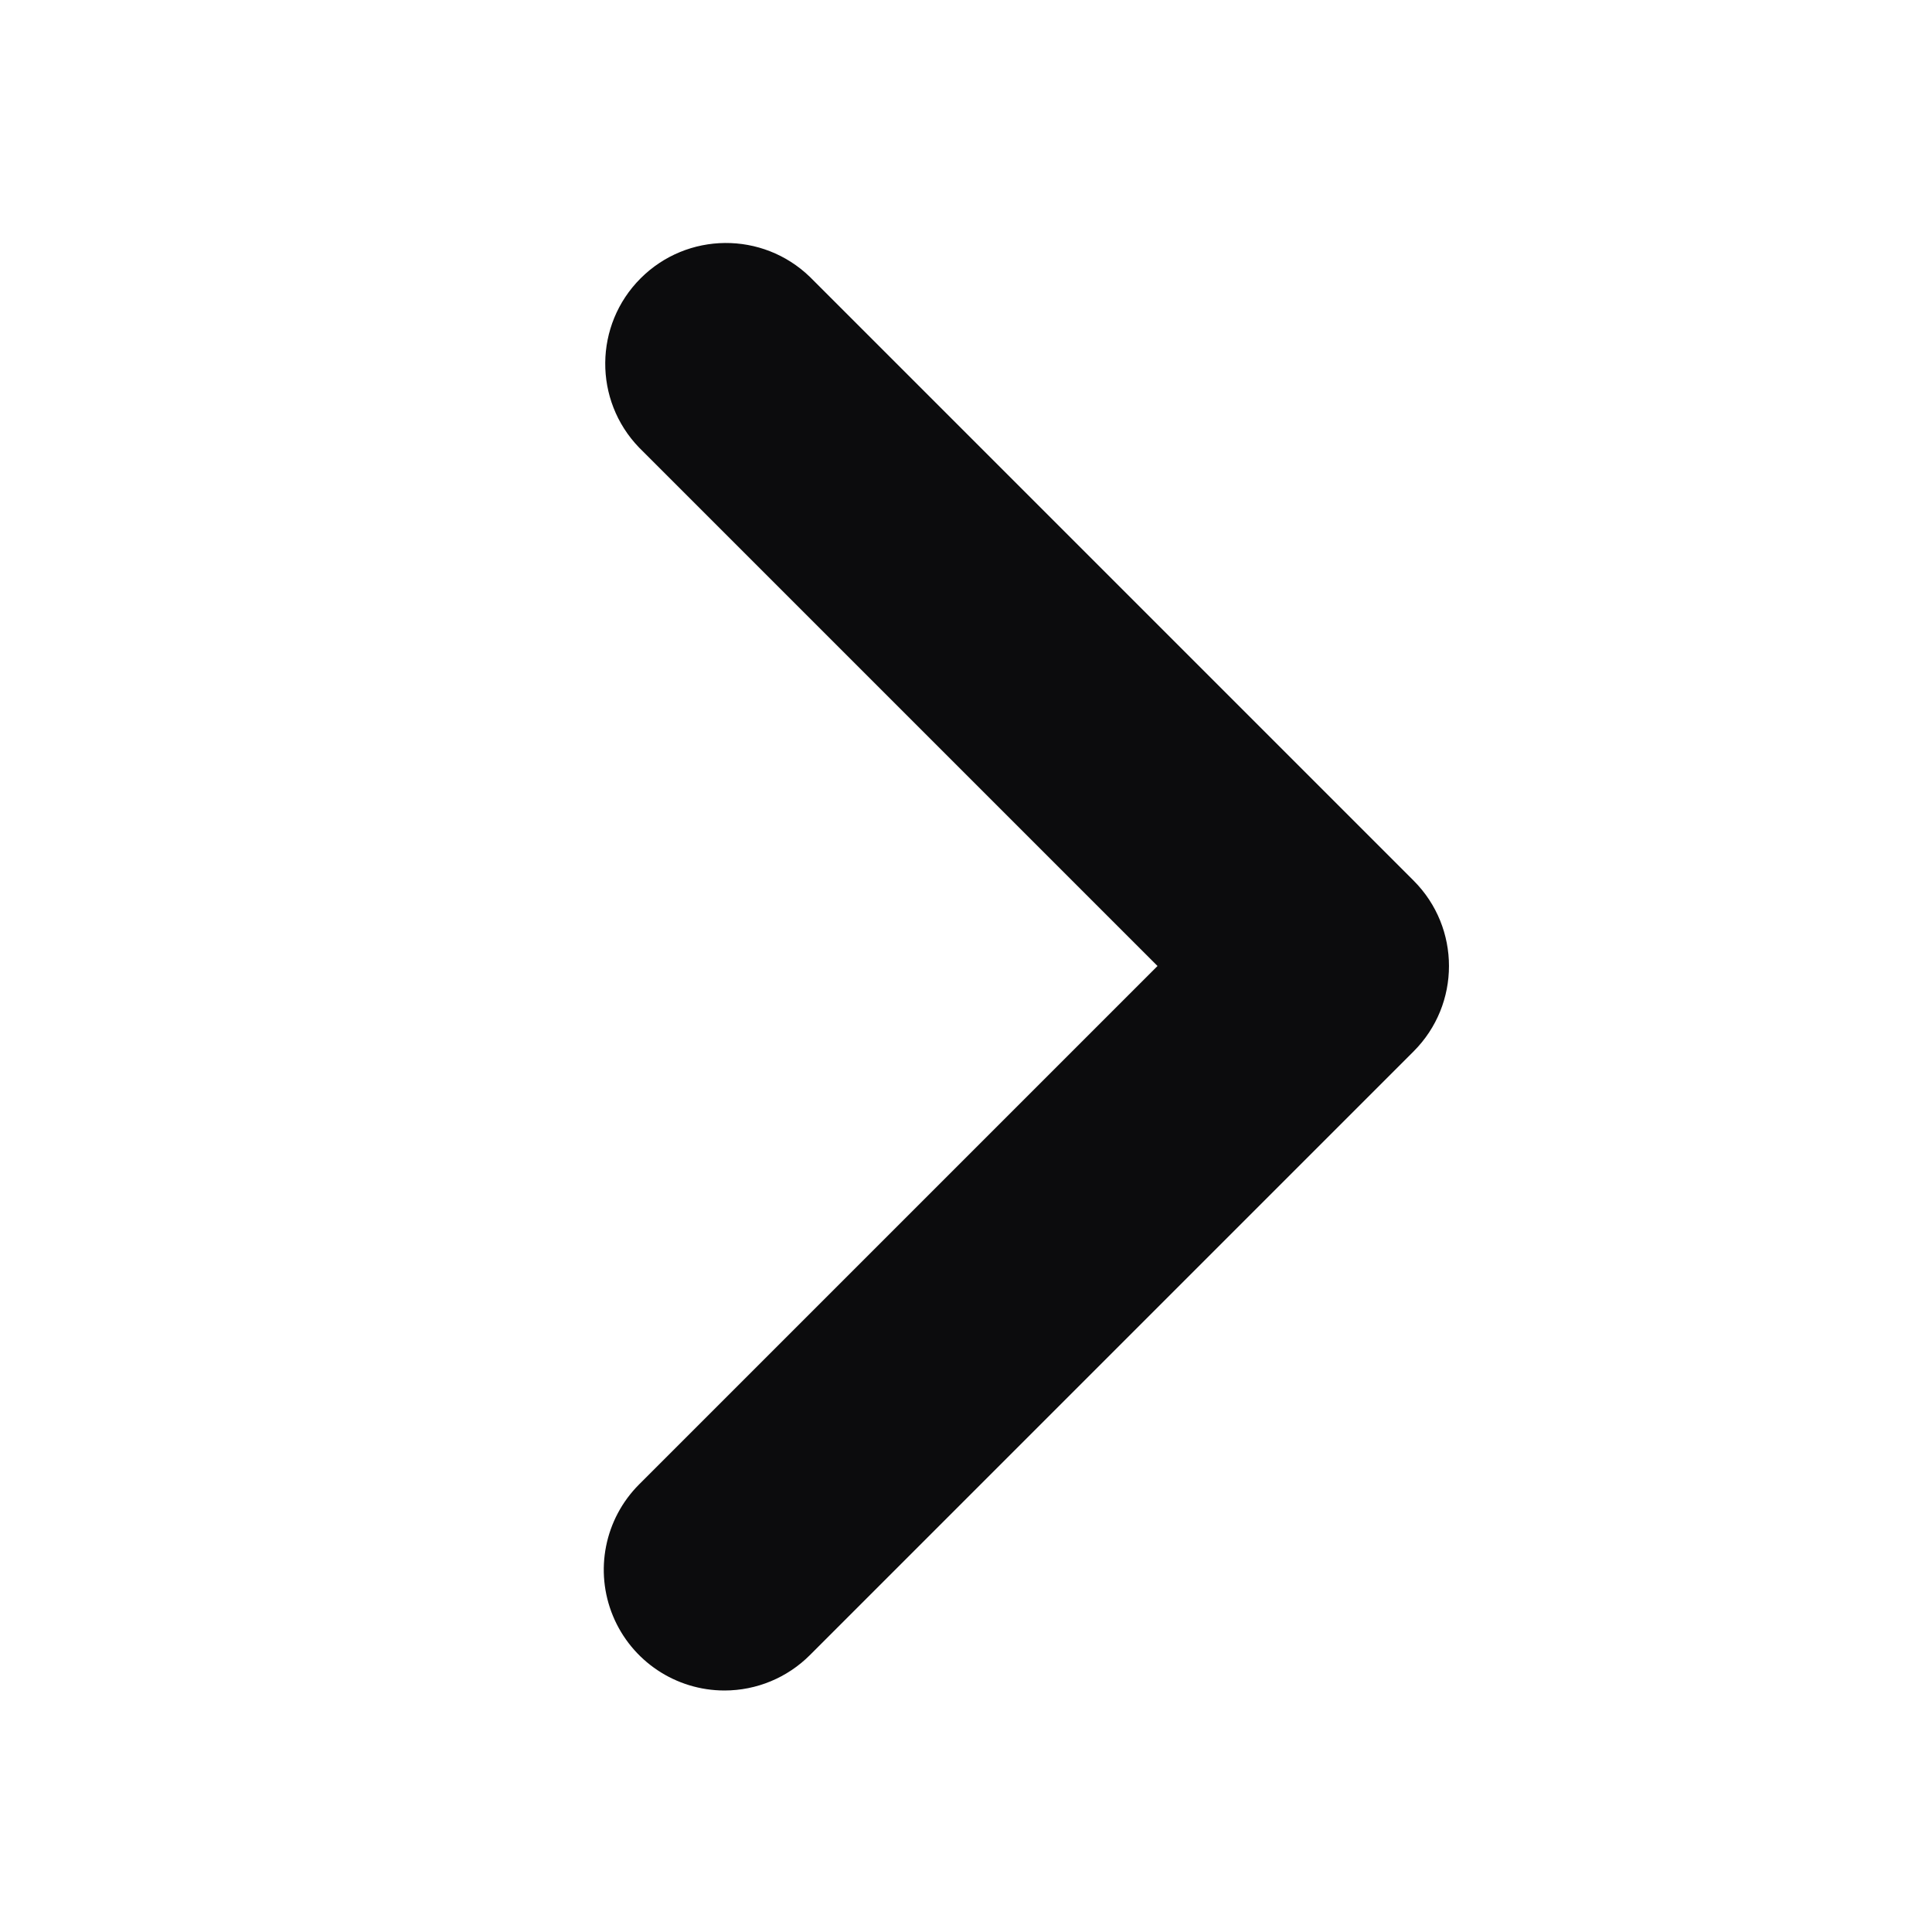
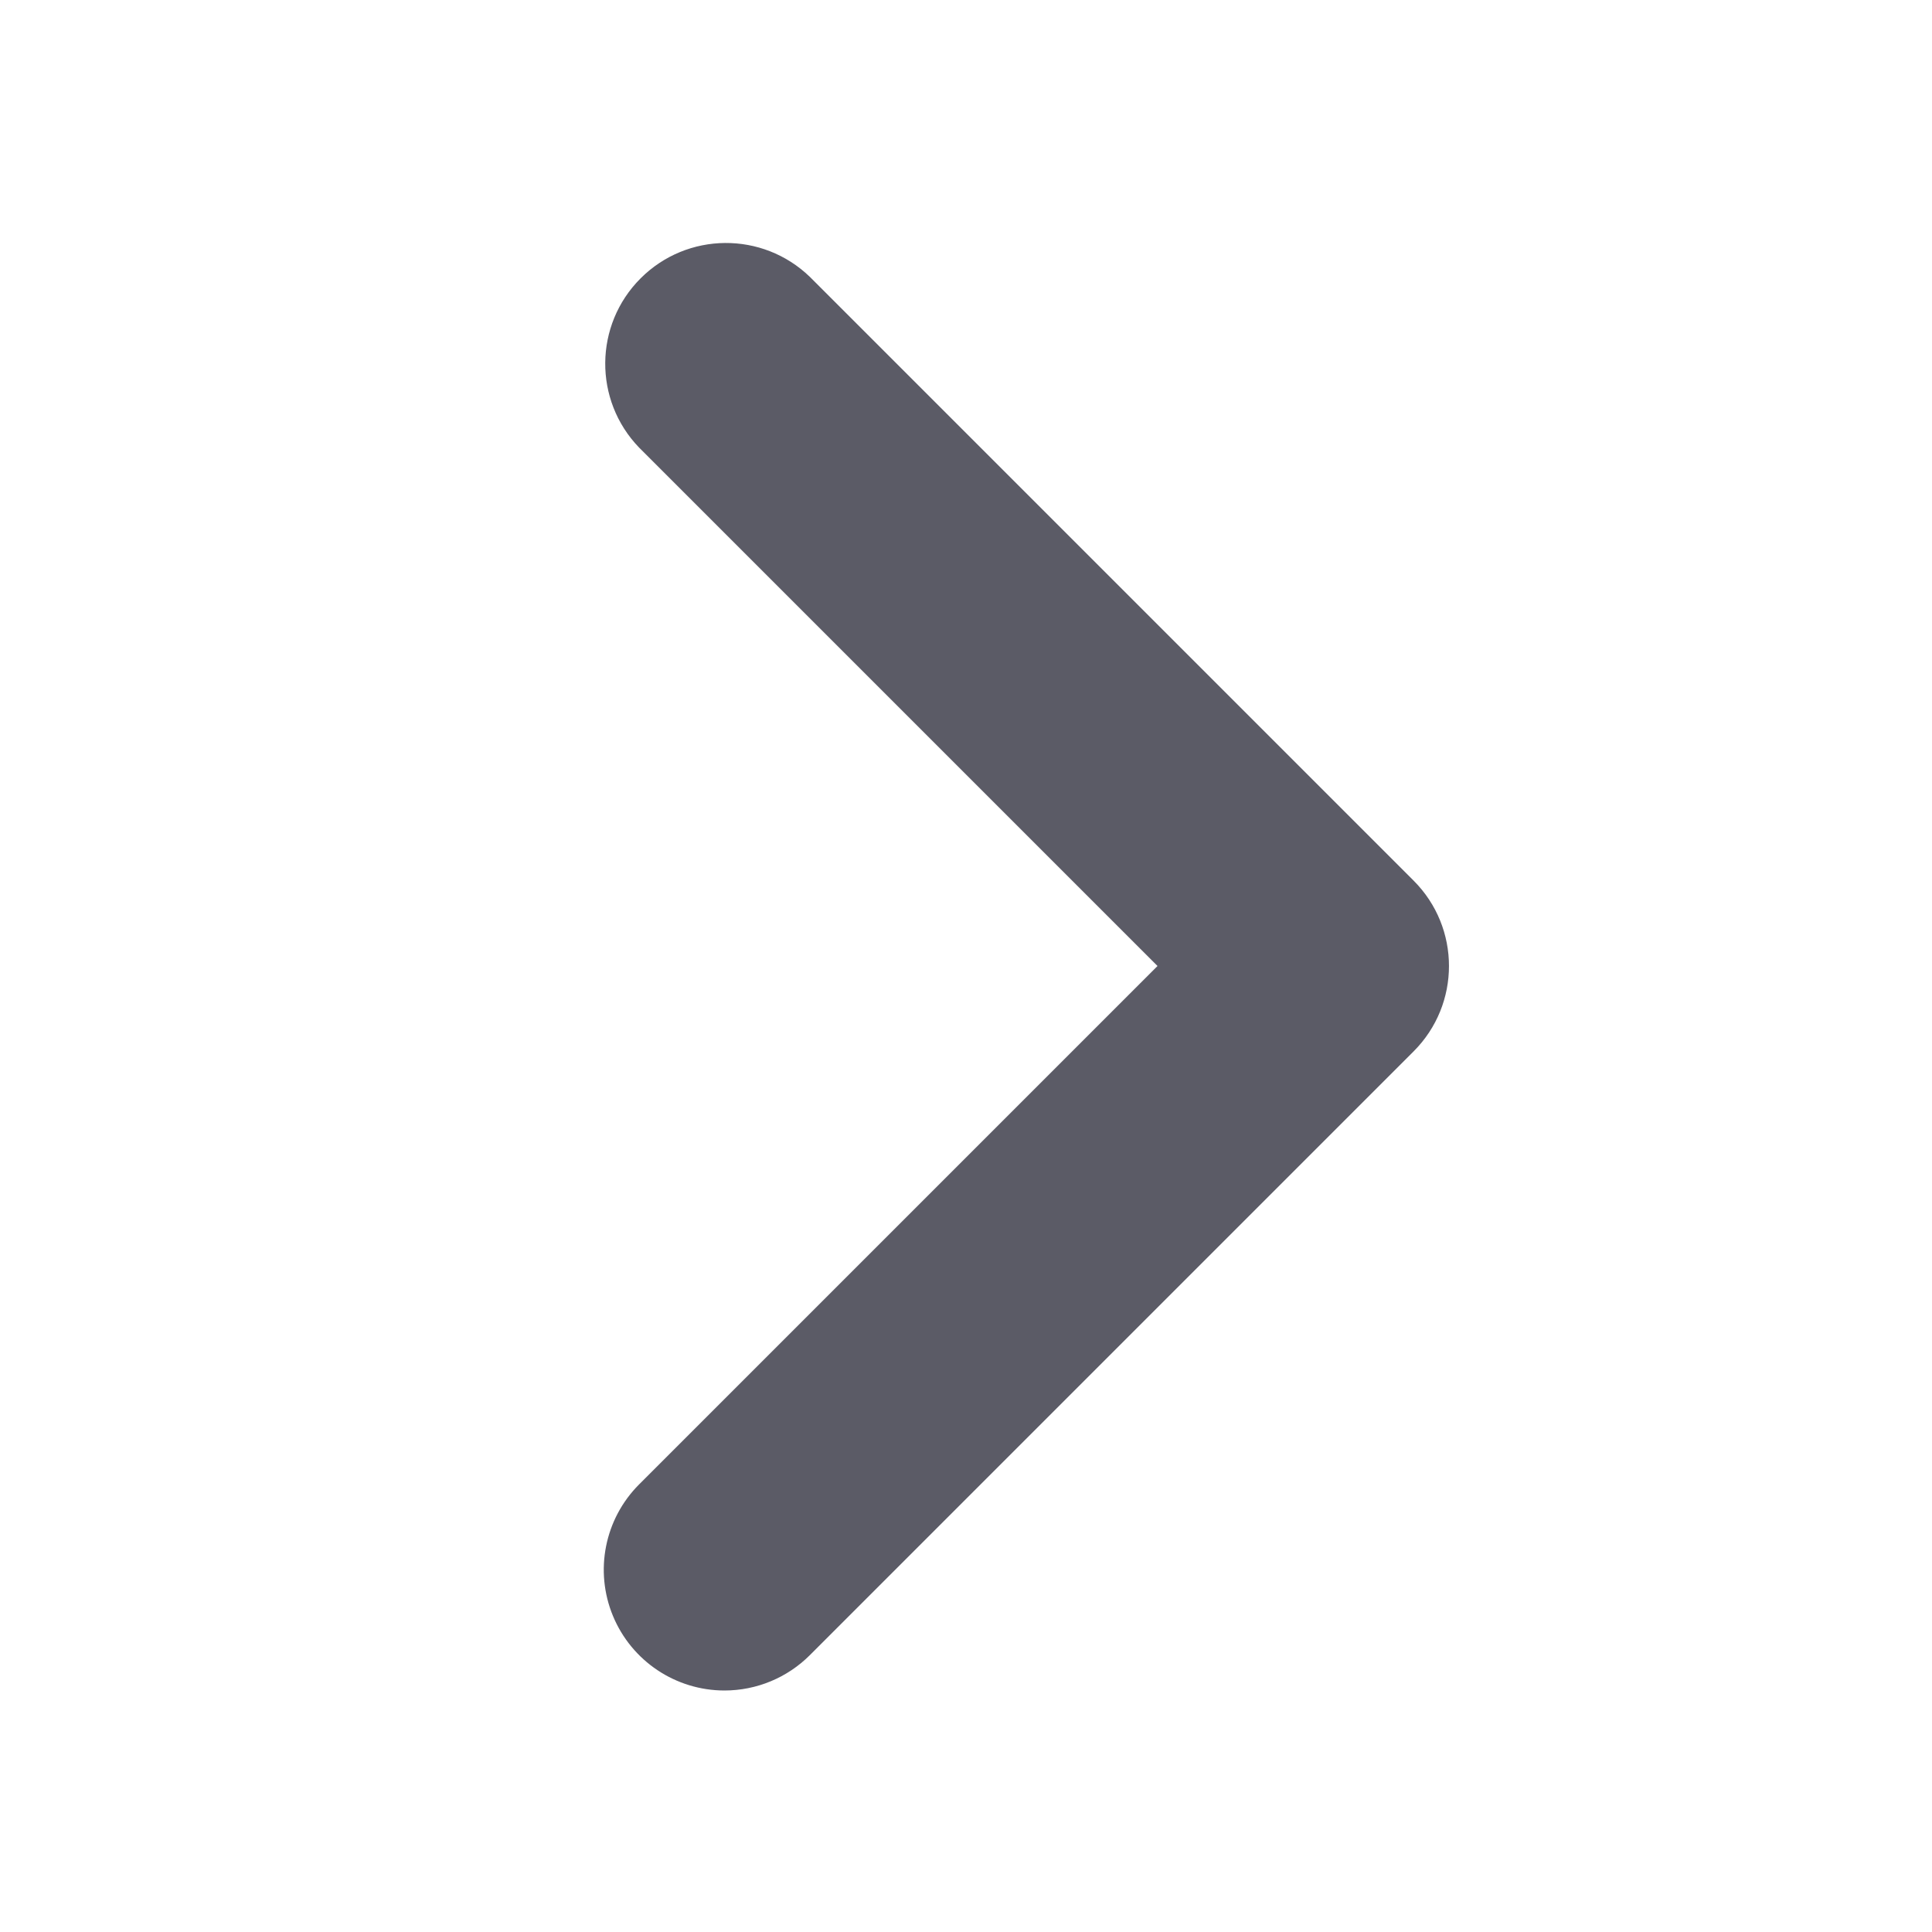
<svg xmlns="http://www.w3.org/2000/svg" width="16" height="16" viewBox="0 0 16 16">
  <style>
    :root {
      color-scheme: light dark;
    }
    path {
-       fill: #0C0C0D; /* --grey-90 at https://searchfox.org/mozilla-central/rev/d6576544301cacc0e393fbc919c53e4e6b0d46ec/devtools/client/themes/variables.css#128 */
+       fill: rgb(91, 91, 102); /* https://searchfox.org/mozilla-central/rev/d6576544301cacc0e393fbc919c53e4e6b0d46ec/browser/themes/shared/browser-custom-colors.css#74 */
    }
    @media (prefers-color-scheme: dark) {
      path {
-         fill: #B1B1B3; /* --grey-40 at https://searchfox.org/mozilla-central/rev/d6576544301cacc0e393fbc919c53e4e6b0d46ec/devtools/client/themes/variables.css#254 */
+         fill: rgb(251, 251, 254); /* https://searchfox.org/mozilla-central/rev/d6576544301cacc0e393fbc919c53e4e6b0d46ec/browser/themes/shared/browser-custom-colors.css#74 */
      }
    }
  </style>
  <path d="M6 14a1 1 0 0 1-.707-1.707L9.586 8 5.293 3.707a1 1 0 0 1 1.414-1.414l5 5a1 1 0 0 1 0 1.414l-5 5A1 1 0 0 1 6 14z" />
</svg>
